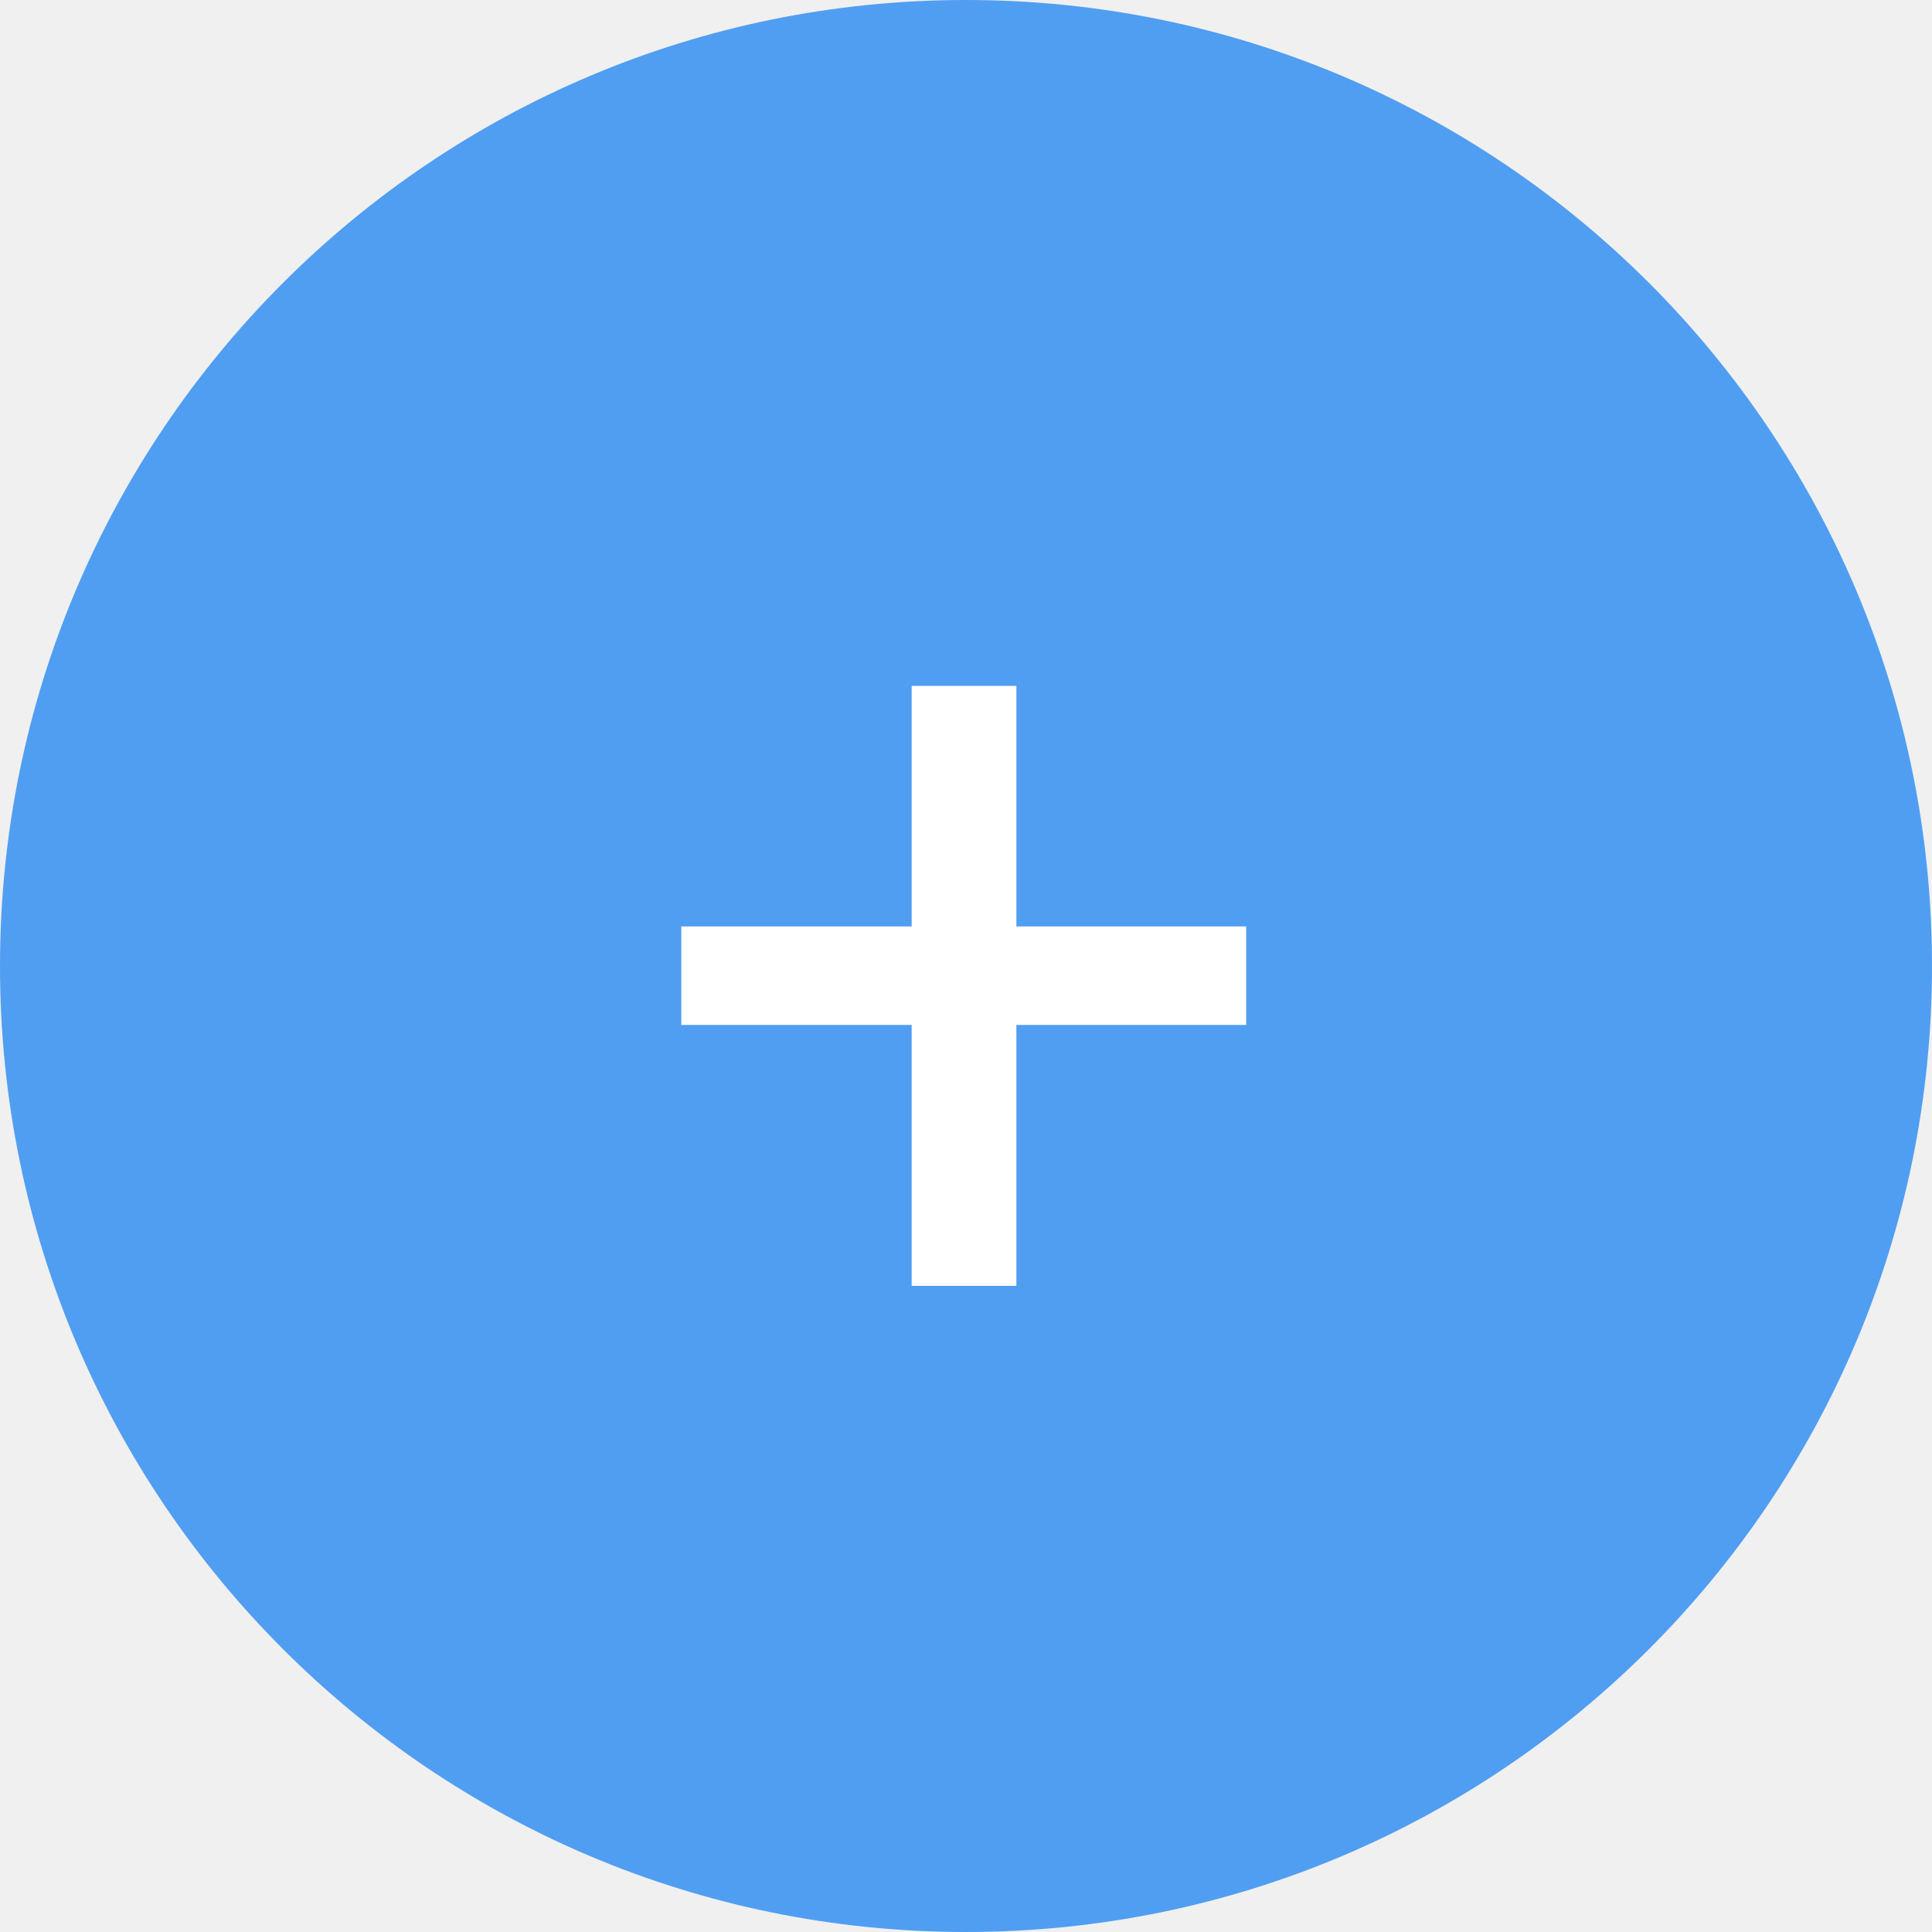
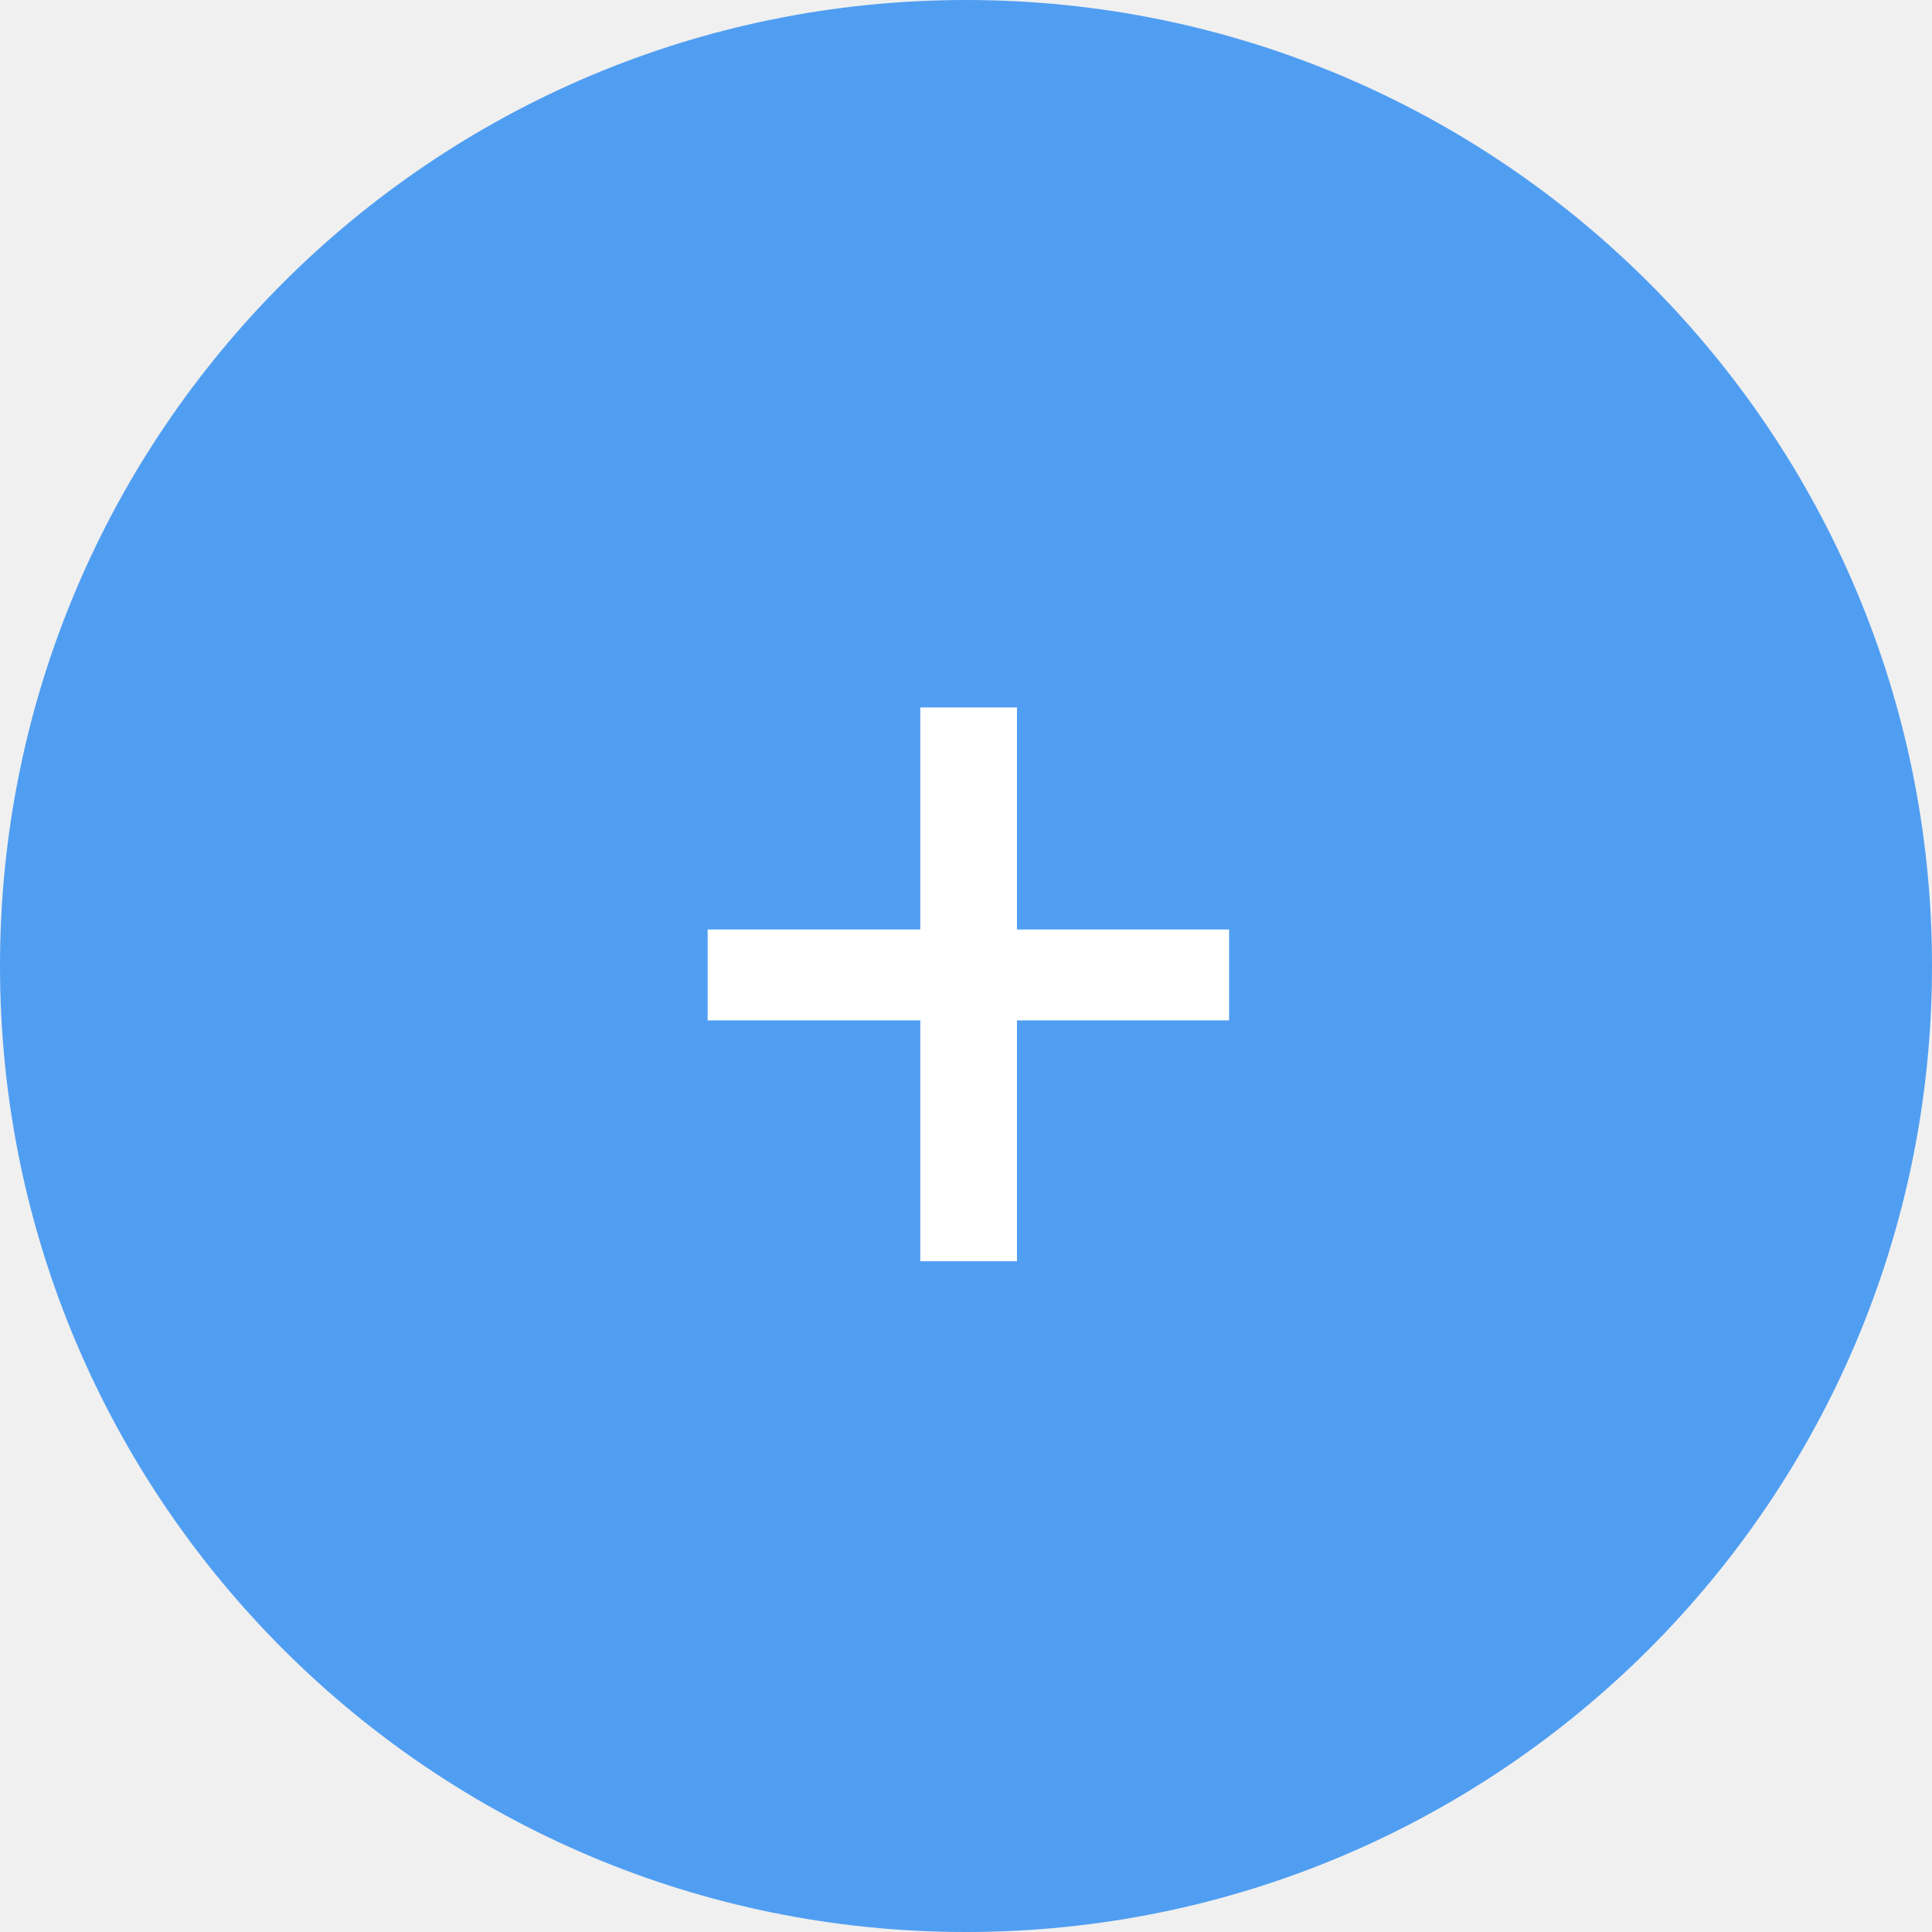
- <svg xmlns="http://www.w3.org/2000/svg" width="120" height="120" viewBox="0 0 120 120" fill="none">
-   <circle cx="60" cy="60" r="60" fill="#509EF2" />
-   <path d="M77.402 57.543V63.66H42.316V57.543H77.402ZM63.129 42.602V79.867H56.625V42.602H63.129Z" fill="white" />
+ <svg xmlns="http://www.w3.org/2000/svg" width="130" height="130" viewBox="0 0 130 130" fill="none">
+   <circle cx="65" cy="65" r="65" fill="#509EF2" />
+   <path d="M82.702 62.543V68.66H47.616V62.543H82.702ZM68.429 47.602V84.867H61.925V47.602H68.429Z" fill="white" />
</svg>
